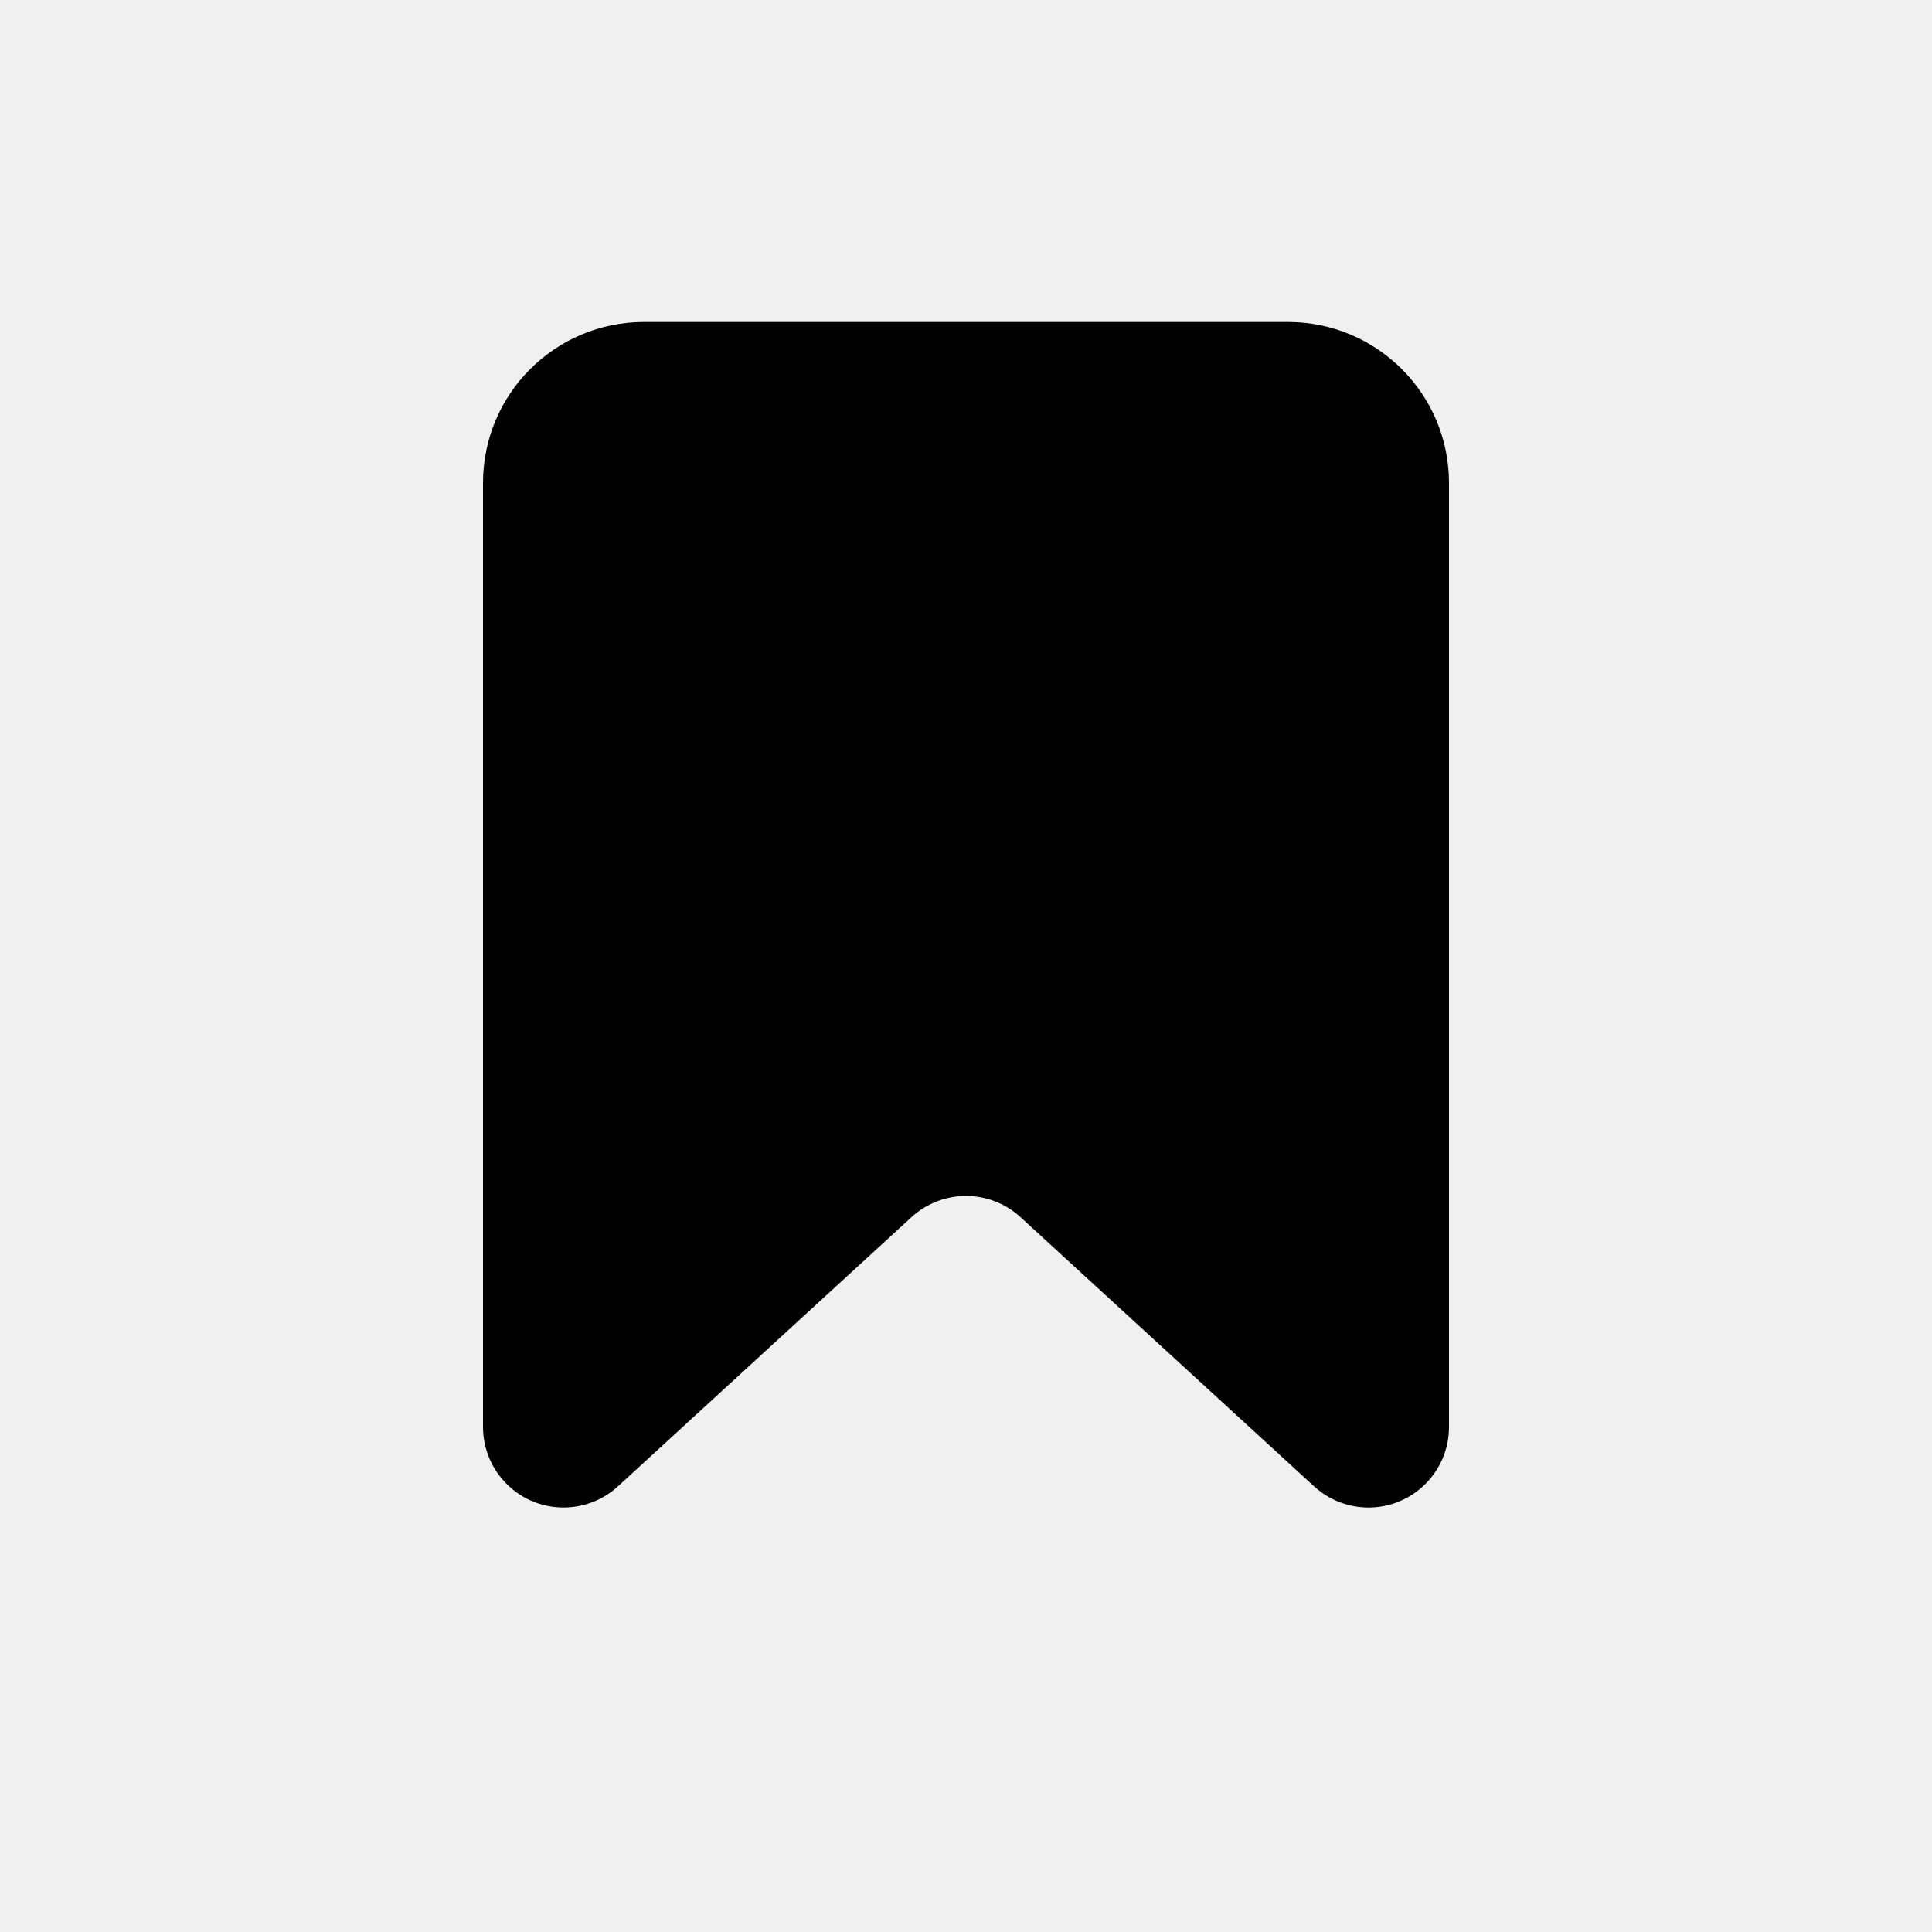
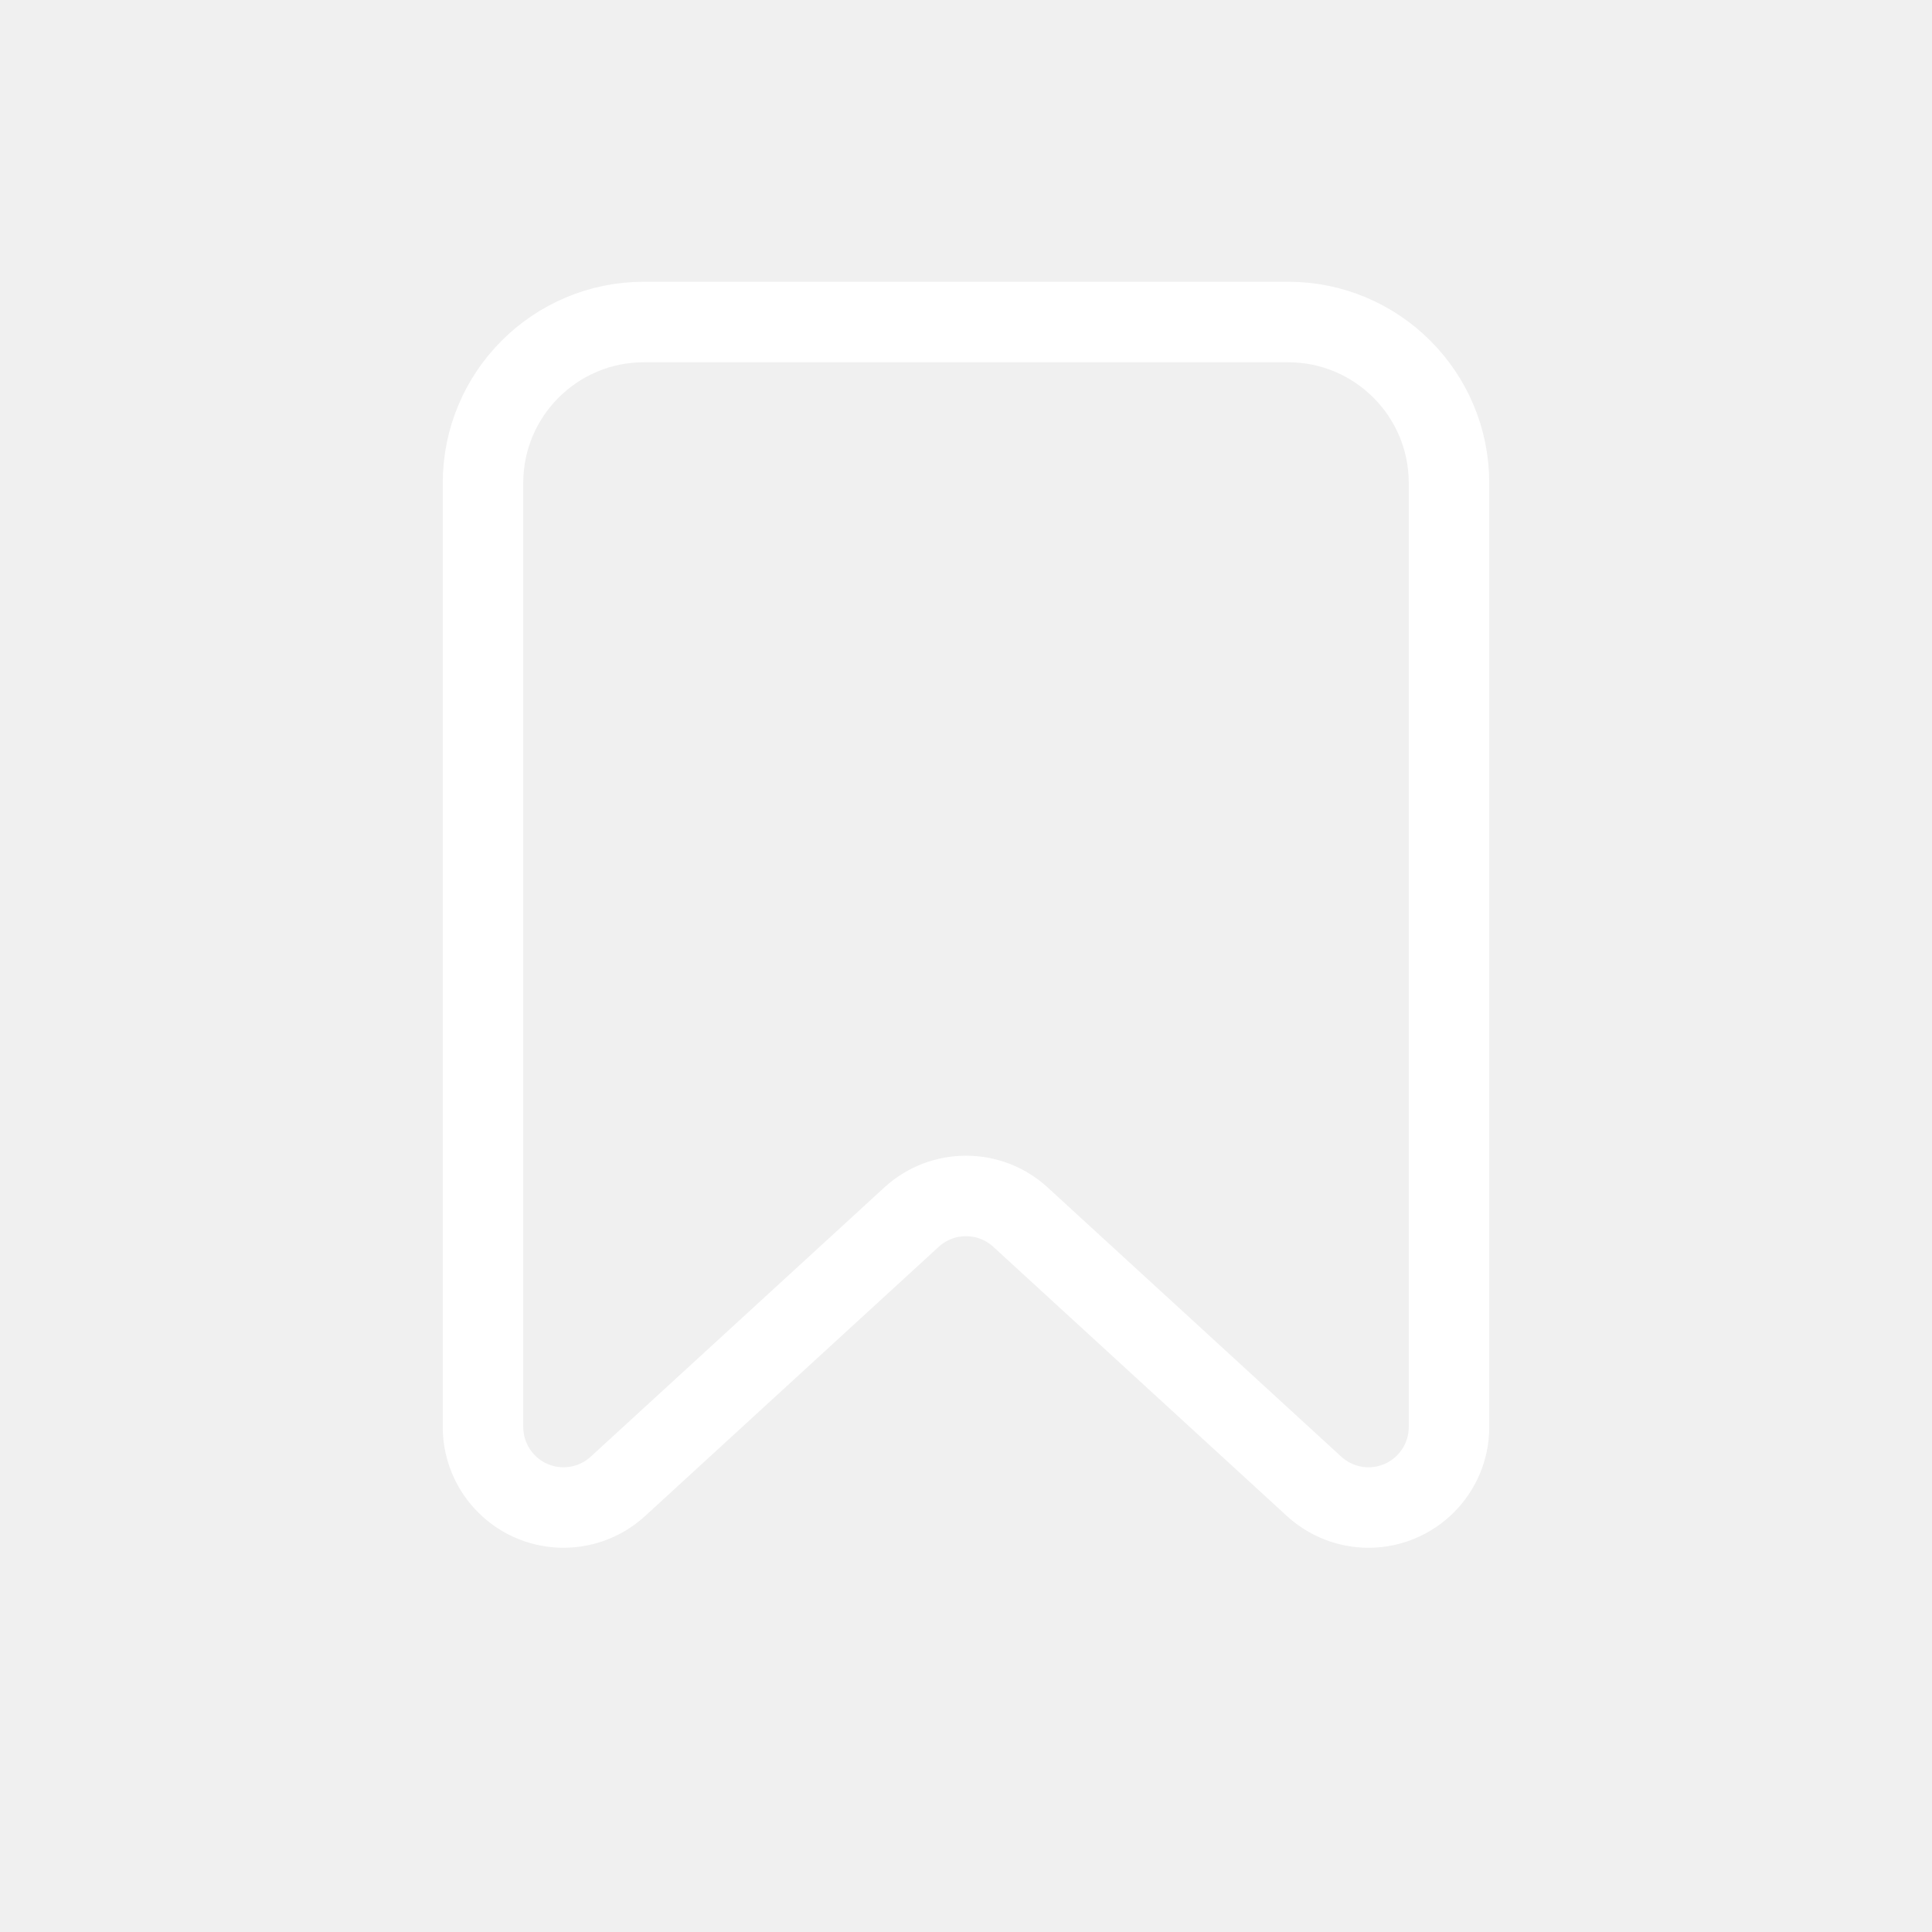
<svg xmlns="http://www.w3.org/2000/svg" width="24px" height="24px" viewBox="0 0 24 24" version="1.1">
  <defs />
  <g id="Stockholm-icons-/-General-/-Bookmark" stroke="none" stroke-width="1" fill="none" fill-rule="evenodd">
    <rect id="bound" x="0" y="0" width="24" height="24" />
-     <path d="M8,4 L16,4 C17.105,4 18,4.895 18,6 L18,17.727 C18,18.279 17.552,18.727 17,18.727 C16.75,18.727 16.509,18.633 16.324,18.464 L12.676,15.119 C12.293,14.769 11.707,14.769 11.324,15.119 L7.676,18.464 C7.269,18.837 6.636,18.81 6.263,18.402 C6.094,18.218 6,17.977 6,17.727 L6,6 C6,4.895 6.895,4 8,4 Z" id="Rectangle-31" fill="#000000" />
+     <path d="M8,4 L16,4 C17.105,4 18,4.895 18,6 L18,17.727 C18,18.279 17.552,18.727 17,18.727 C16.75,18.727 16.509,18.633 16.324,18.464 L12.676,15.119 C12.293,14.769 11.707,14.769 11.324,15.119 L7.676,18.464 C7.269,18.837 6.636,18.81 6.263,18.402 C6.094,18.218 6,17.977 6,17.727 L6,6 C6,4.895 6.895,4 8,4 Z" id="Rectangle-31" fill="none" stroke="white" />
  </g>
</svg>
